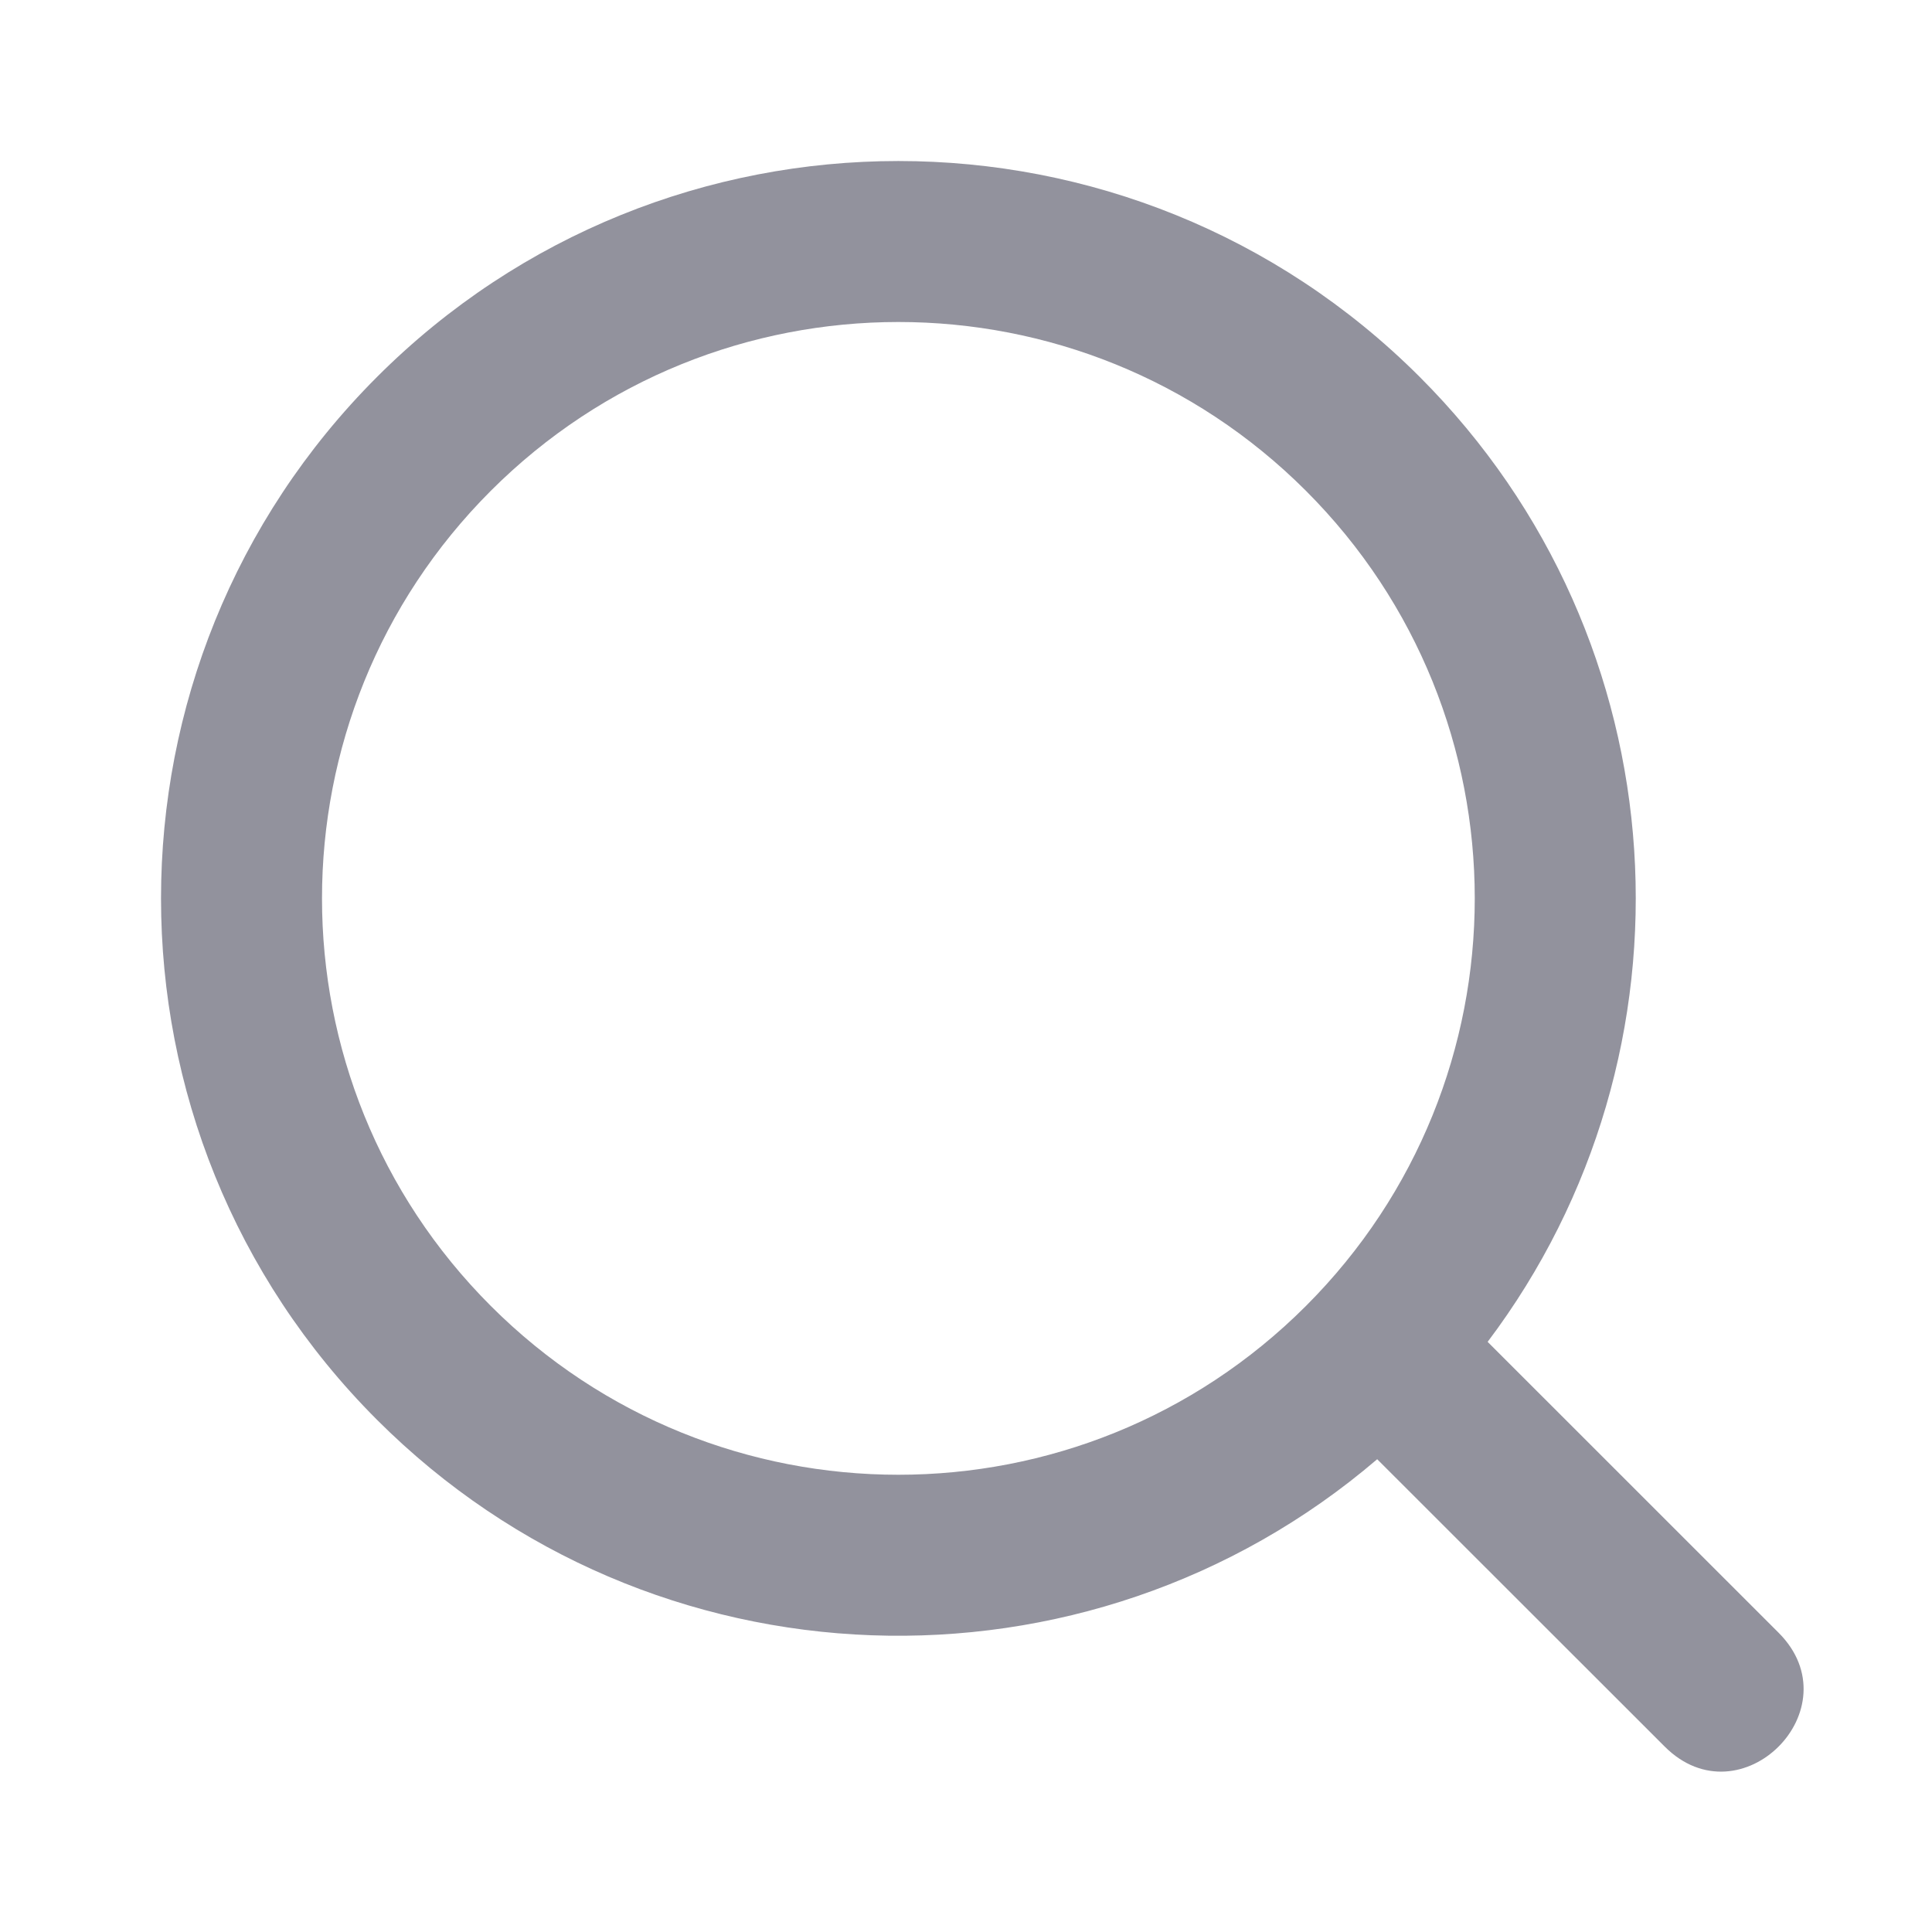
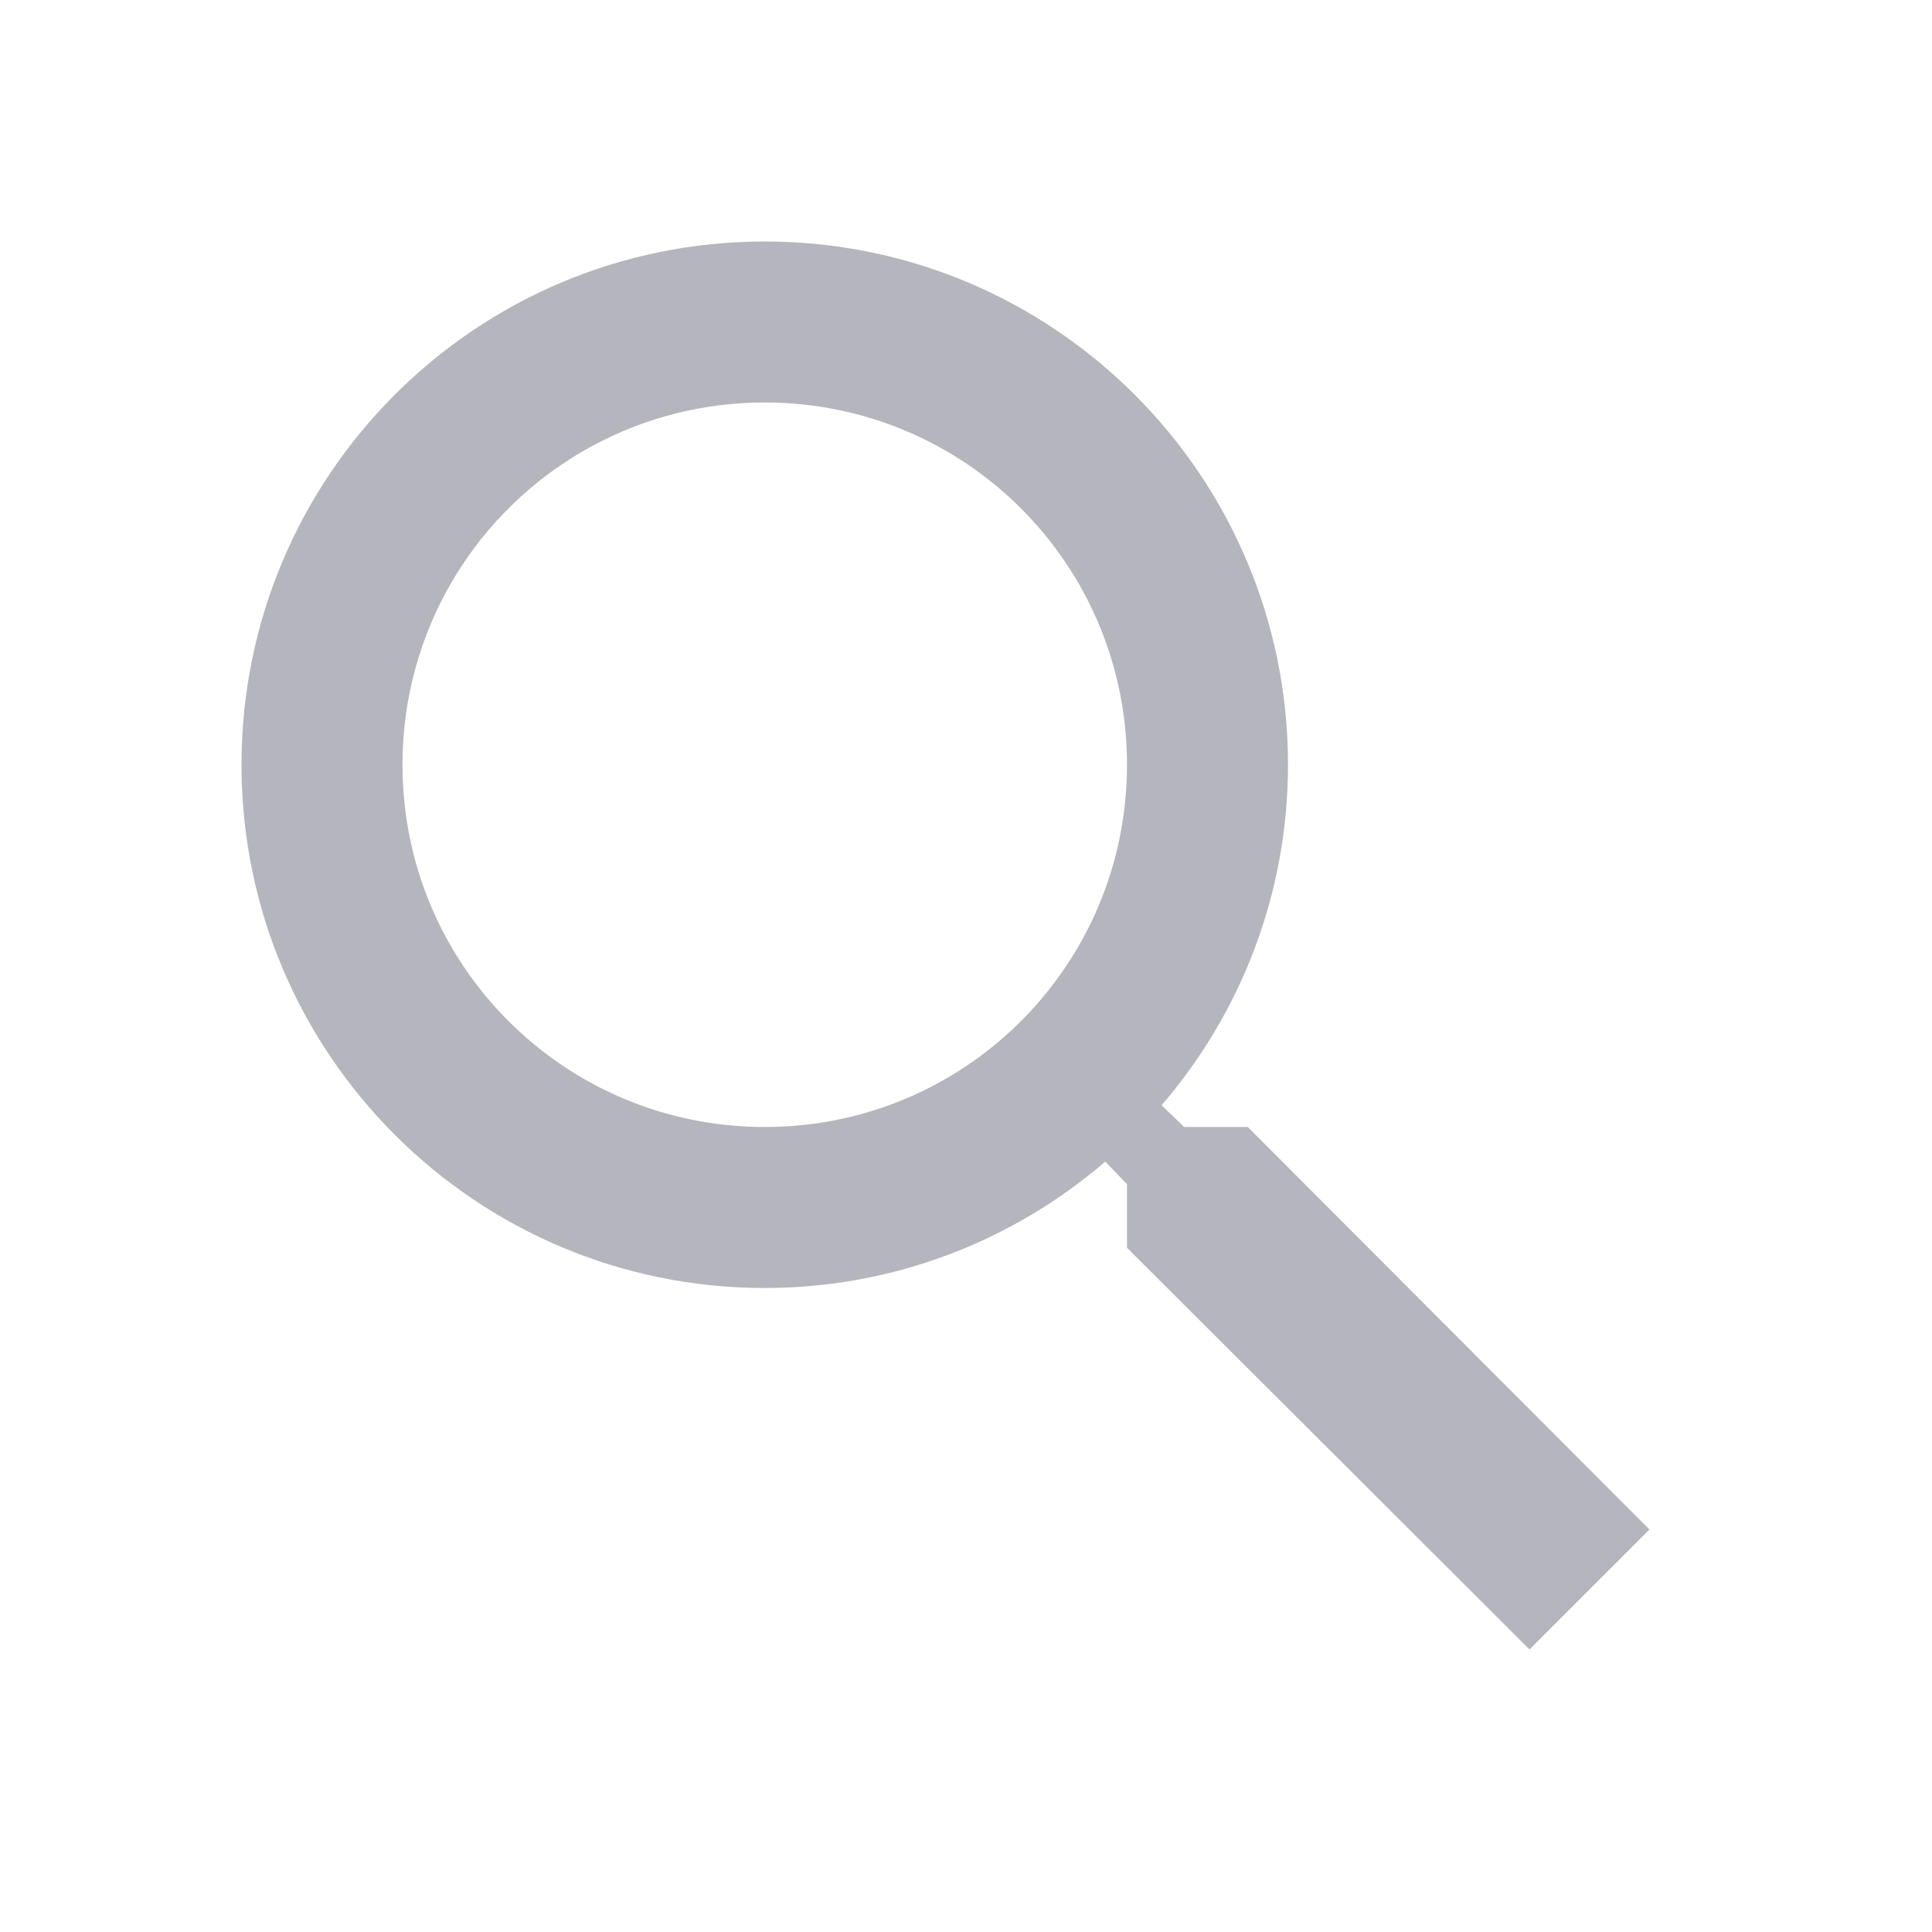
<svg xmlns="http://www.w3.org/2000/svg" width="24px" height="24px" viewBox="0 0 24 24" version="1.1">
-   <g id="Symbols" stroke="none" stroke-width="1" fill="none" fill-rule="evenodd">
-     <g id="Component/Nav-Bar/2" transform="translate(-1150, -23)">
-       <g id="Toolbar">
-         <g id="btn_Find" transform="translate(1140, 16)">
-           <g id="Icon-&amp;-Text" transform="translate(10, 7)">
-             <g id="ic_Plus">
-               <g id="ic_Search">
-                 <polygon id="Path" points="0 0 24 0 24 24 0 24" />
-                 <path d="M17.637,4.683 C20.907,7.953 21.188,13.08 18.48,16.669 L22.094,20.282 C23.037,21.225 21.623,22.64 20.68,21.697 L17.108,18.127 C13.509,21.206 8.089,21.043 4.683,17.637 C1.106,14.06 1.106,8.26 4.683,4.683 C8.26,1.106 14.06,1.106 17.637,4.683 Z M6.097,6.097 C3.301,8.893 3.301,13.427 6.097,16.223 C8.893,19.019 13.427,19.019 16.223,16.223 C19.019,13.427 19.019,8.893 16.223,6.097 C13.427,3.301 8.893,3.301 6.097,6.097 Z" id="Combined-Shape" fill="#92929D" />
-               </g>
-             </g>
-           </g>
-         </g>
-       </g>
+   <g id="Navbar-and-Side-bars" stroke="none" stroke-width="1" fill="none" fill-rule="evenodd">
+     <g id="search-24px">
+       <polygon id="Path" points="0 0 24 0 24 24 0 24" />
+       <path d="M15.5,14 L14.71,14 L14.43,13.73 C15.41,12.59 16,11.11 16,9.5 C16,5.91 13.09,3 9.5,3 C5.91,3 3,5.91 3,9.5 C3,13.09 5.91,16 9.5,16 C11.11,16 12.59,15.41 13.73,14.43 L14,14.71 L14,15.5 L19,20.49 L20.49,19 L15.5,14 Z M9.5,14 C7.01,14 5,11.99 5,9.5 C5,7.01 7.01,5 9.5,5 C11.99,5 14,7.01 14,9.5 C14,11.99 11.99,14 9.5,14 Z" id="Shape" fill="#B5B5BE" fill-rule="nonzero" />
    </g>
  </g>
</svg>
